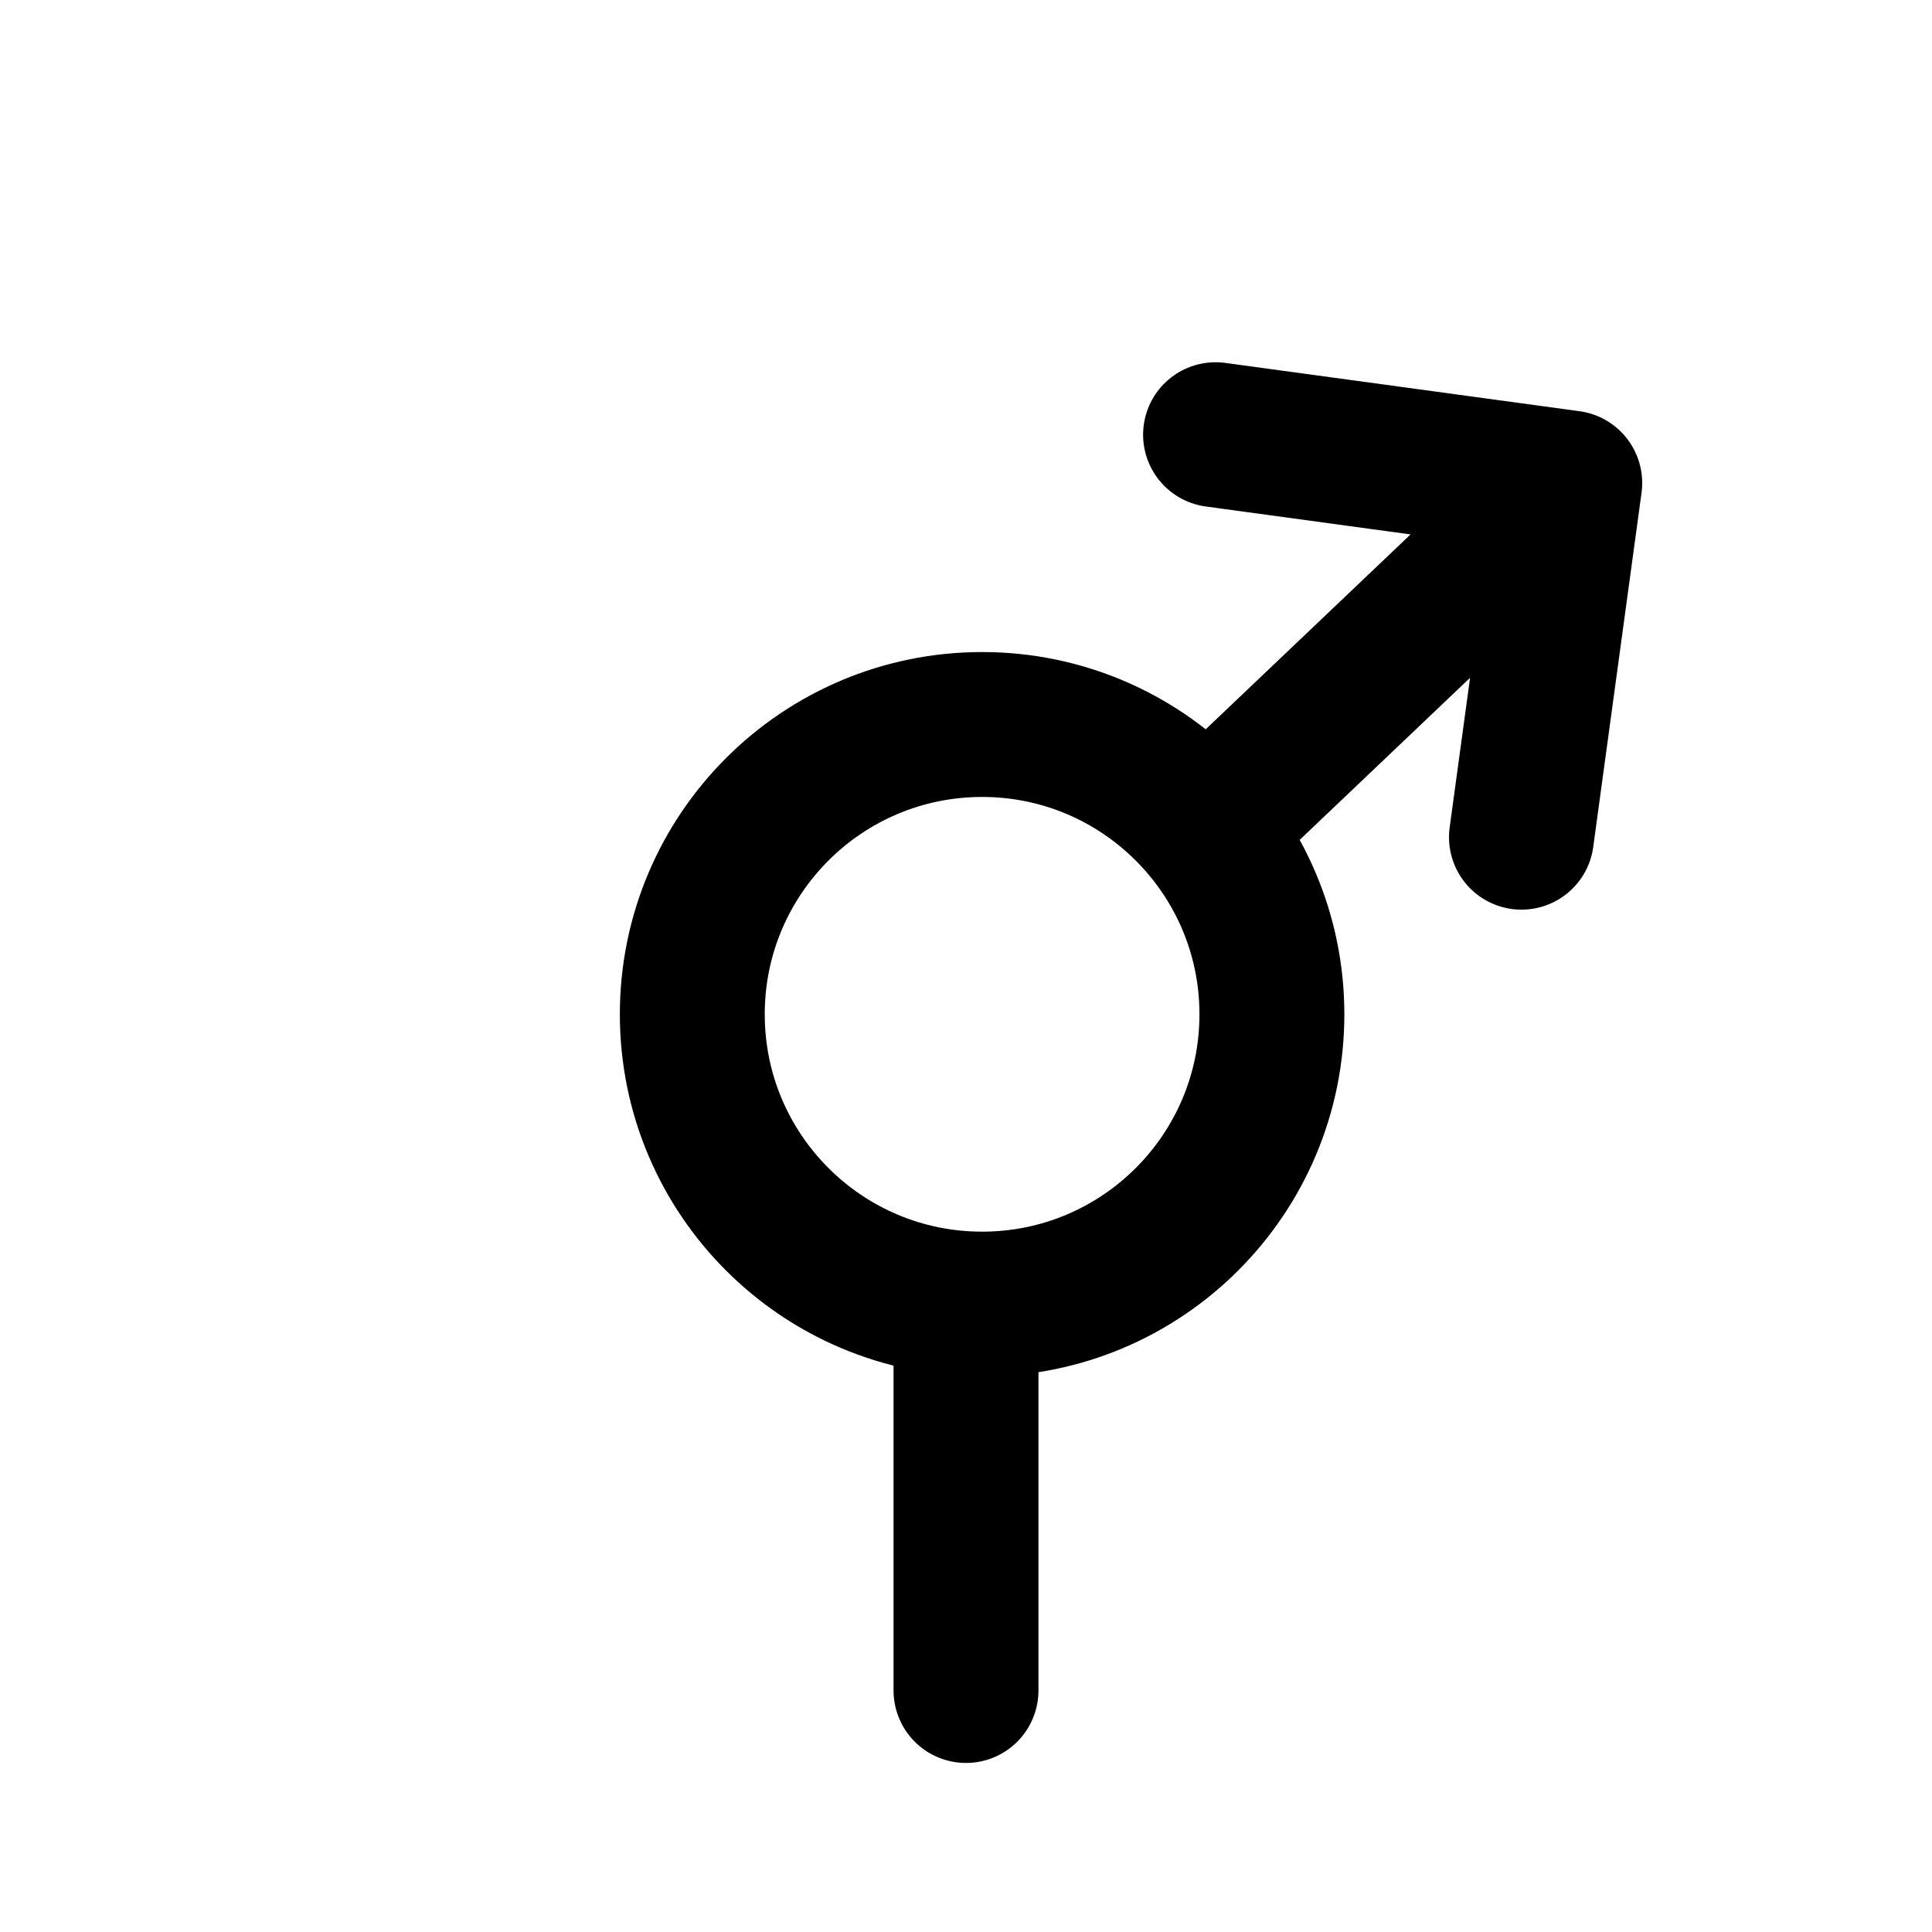
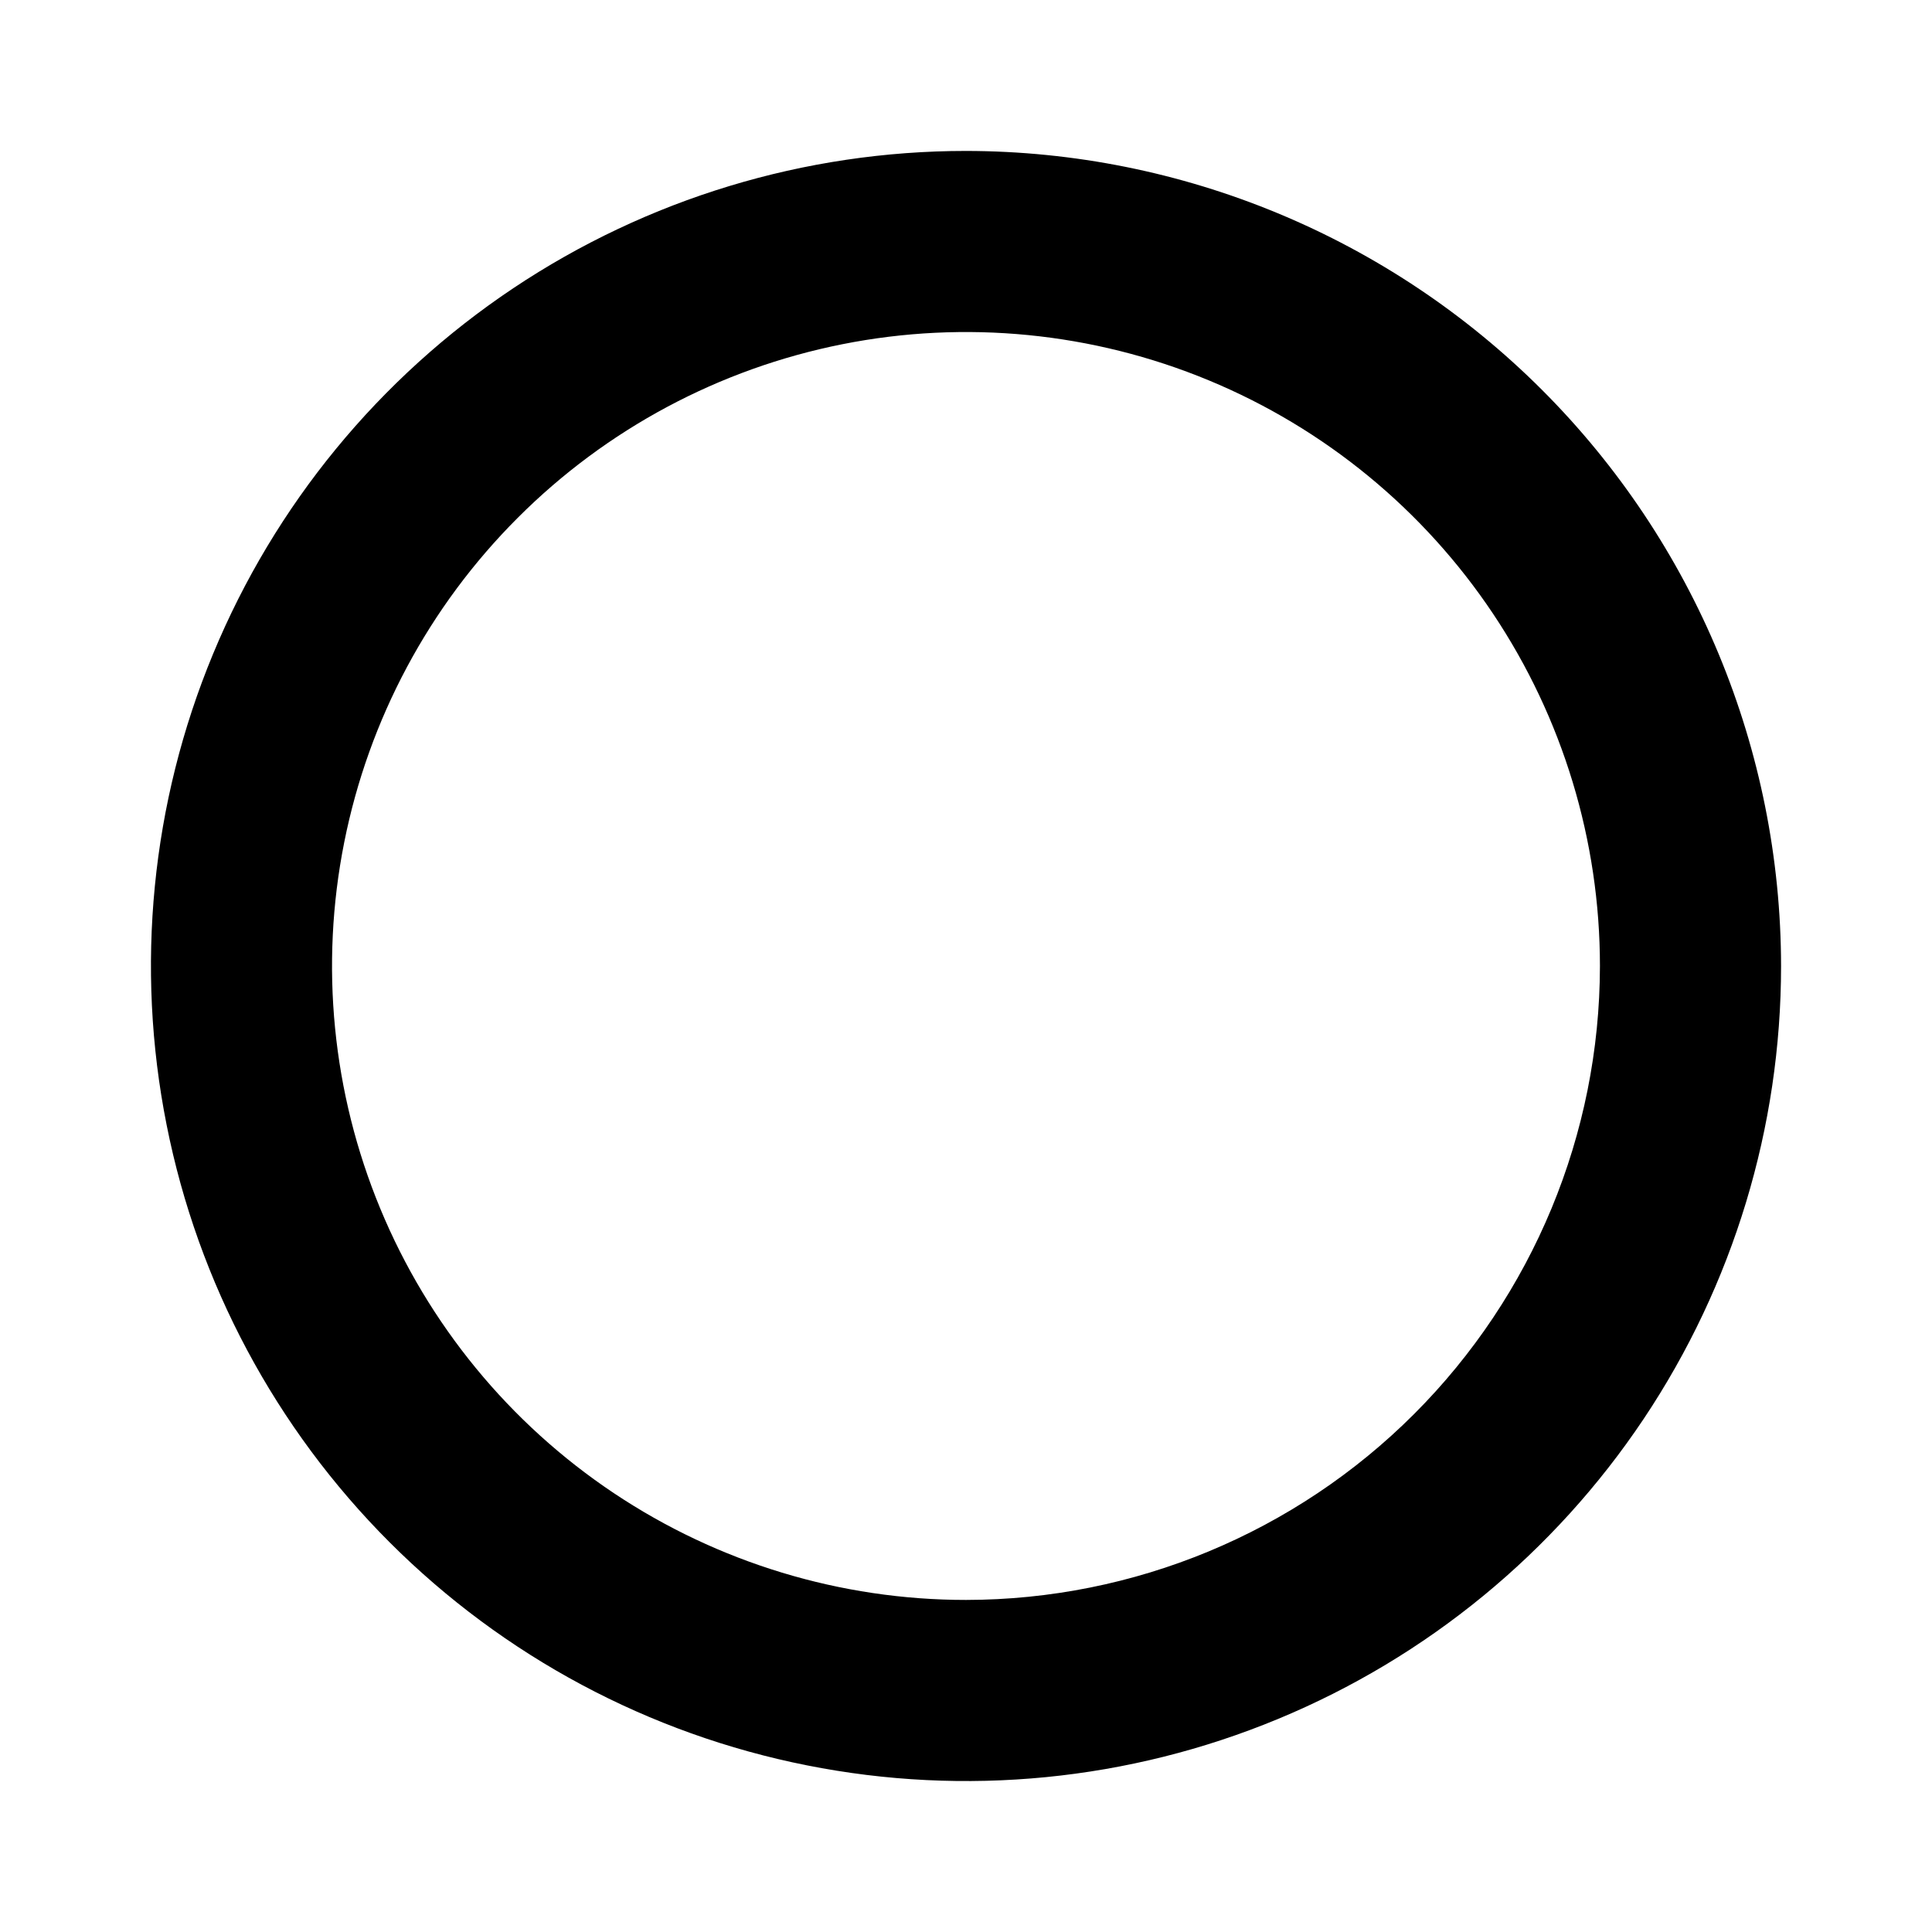
- <svg xmlns="http://www.w3.org/2000/svg" viewBox="0 0 24 24" fill="none" stroke="currentColor" stroke-width="1.8" stroke-linecap="round" stroke-linejoin="round">
-   <path d="M12 21v-4.6M8.6 12.6a3.6 3.6 0 1 0 7.2 0 3.6 3.6 0 0 0-7.2 0M15.4 9.9 19.5 6M19.5 6l-4.4-.6M19.5 6l-.6 4.4" />
+ <svg xmlns="http://www.w3.org/2000/svg" viewBox="0 0 24 24" fill="none">
+   <path d="M12 1.875C9.997 1.875 8.04 2.469 6.375 3.581C4.71 4.694 3.412 6.275 2.646 8.125C1.879 9.975 1.679 12.011 2.07 13.975C2.46 15.939 3.425 17.744 4.841 19.16C6.257 20.576 8.061 21.54 10.025 21.93C11.989 22.321 14.025 22.121 15.875 21.354C17.725 20.588 19.306 19.29 20.419 17.625C21.531 15.96 22.125 14.002 22.125 12C22.122 9.316 21.054 6.742 19.156 4.844C17.258 2.946 14.684 1.878 12 1.875ZM12 19.875C10.443 19.875 8.92 19.413 7.625 18.548C6.33 17.683 5.32 16.453 4.724 15.014C4.128 13.575 3.972 11.991 4.276 10.464C4.58 8.936 5.33 7.533 6.432 6.432C7.533 5.33 8.936 4.58 10.464 4.276C11.991 3.972 13.575 4.128 15.014 4.724C16.453 5.32 17.683 6.33 18.548 7.625C19.413 8.92 19.875 10.443 19.875 12C19.873 14.088 19.042 16.09 17.566 17.566C16.09 19.042 14.088 19.873 12 19.875Z" fill="currentColor" />
</svg>
